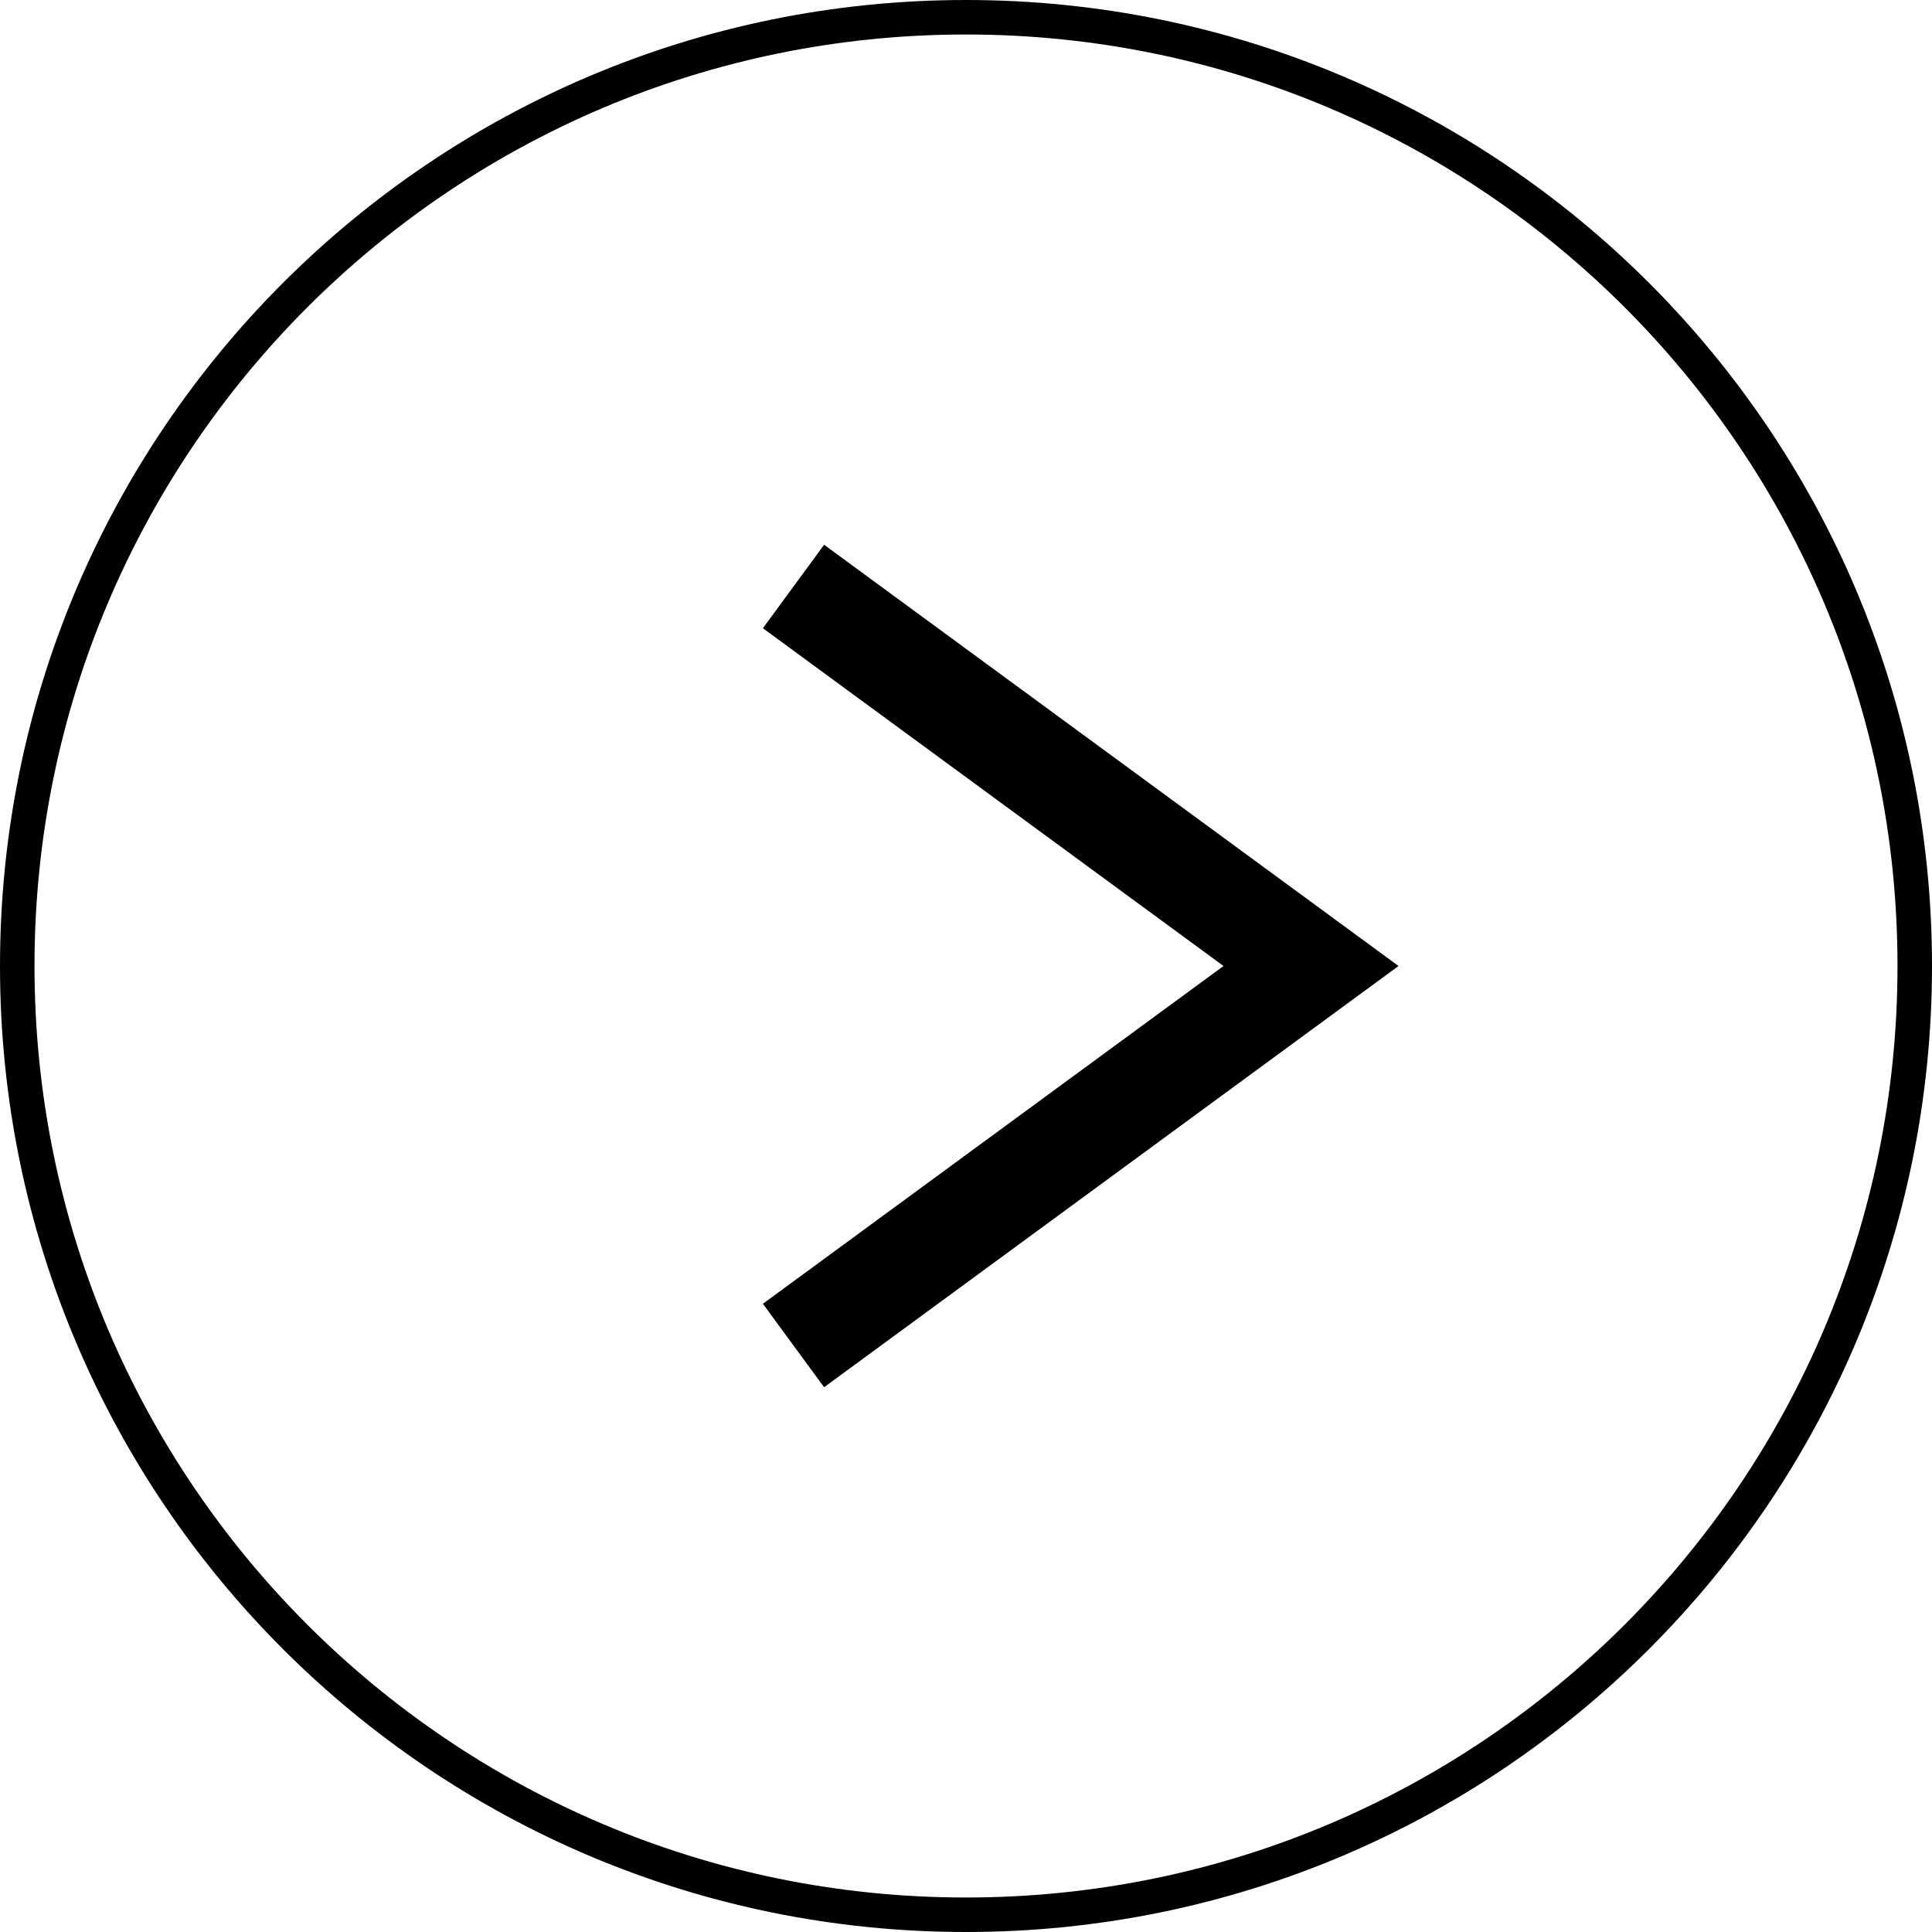
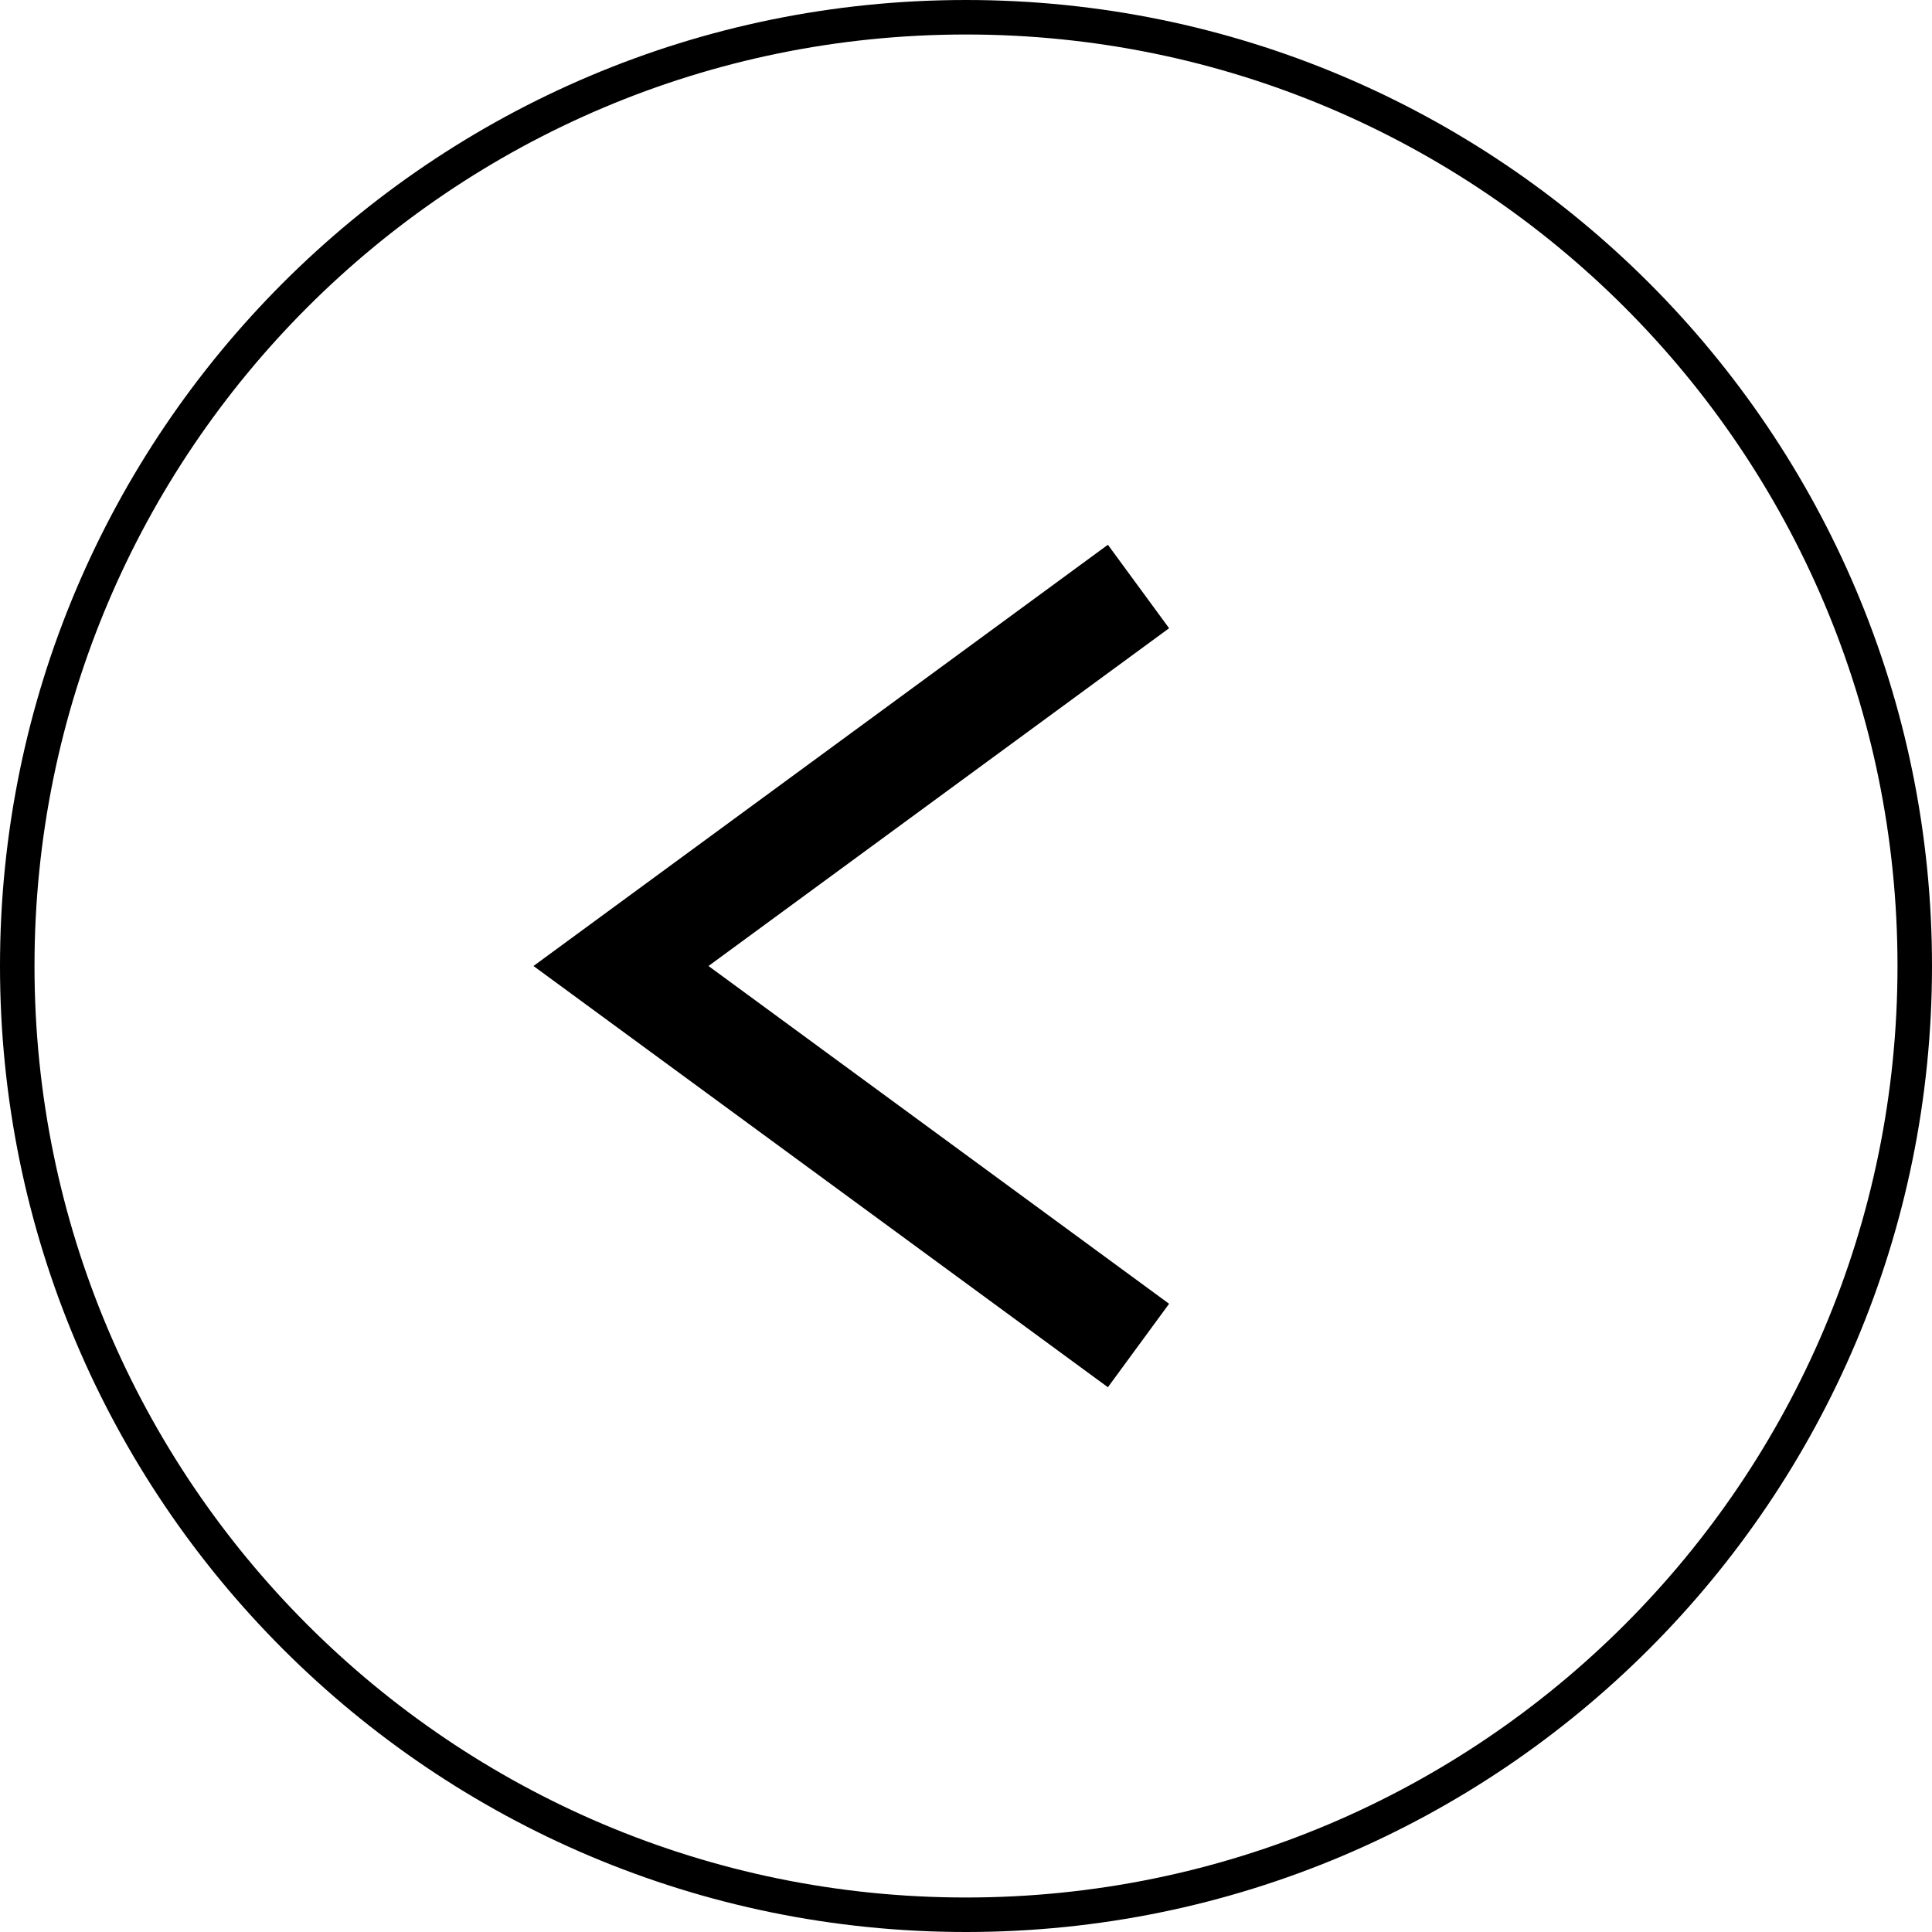
<svg xmlns="http://www.w3.org/2000/svg" width="56" height="56" viewBox="0 0 56 56" fill="none">
-   <circle cx="28" cy="28" r="27.5" stroke="black" />
-   <path d="M23 39L38 28L23 17" stroke="black" stroke-width="3" />
+   <circle cx="28" cy="28" r="27.5" transform="matrix(-1 0 0 1 56 0)" stroke="black" />
+   <path d="M33 39L18 28L33 17" stroke="black" stroke-width="3" />
</svg>
